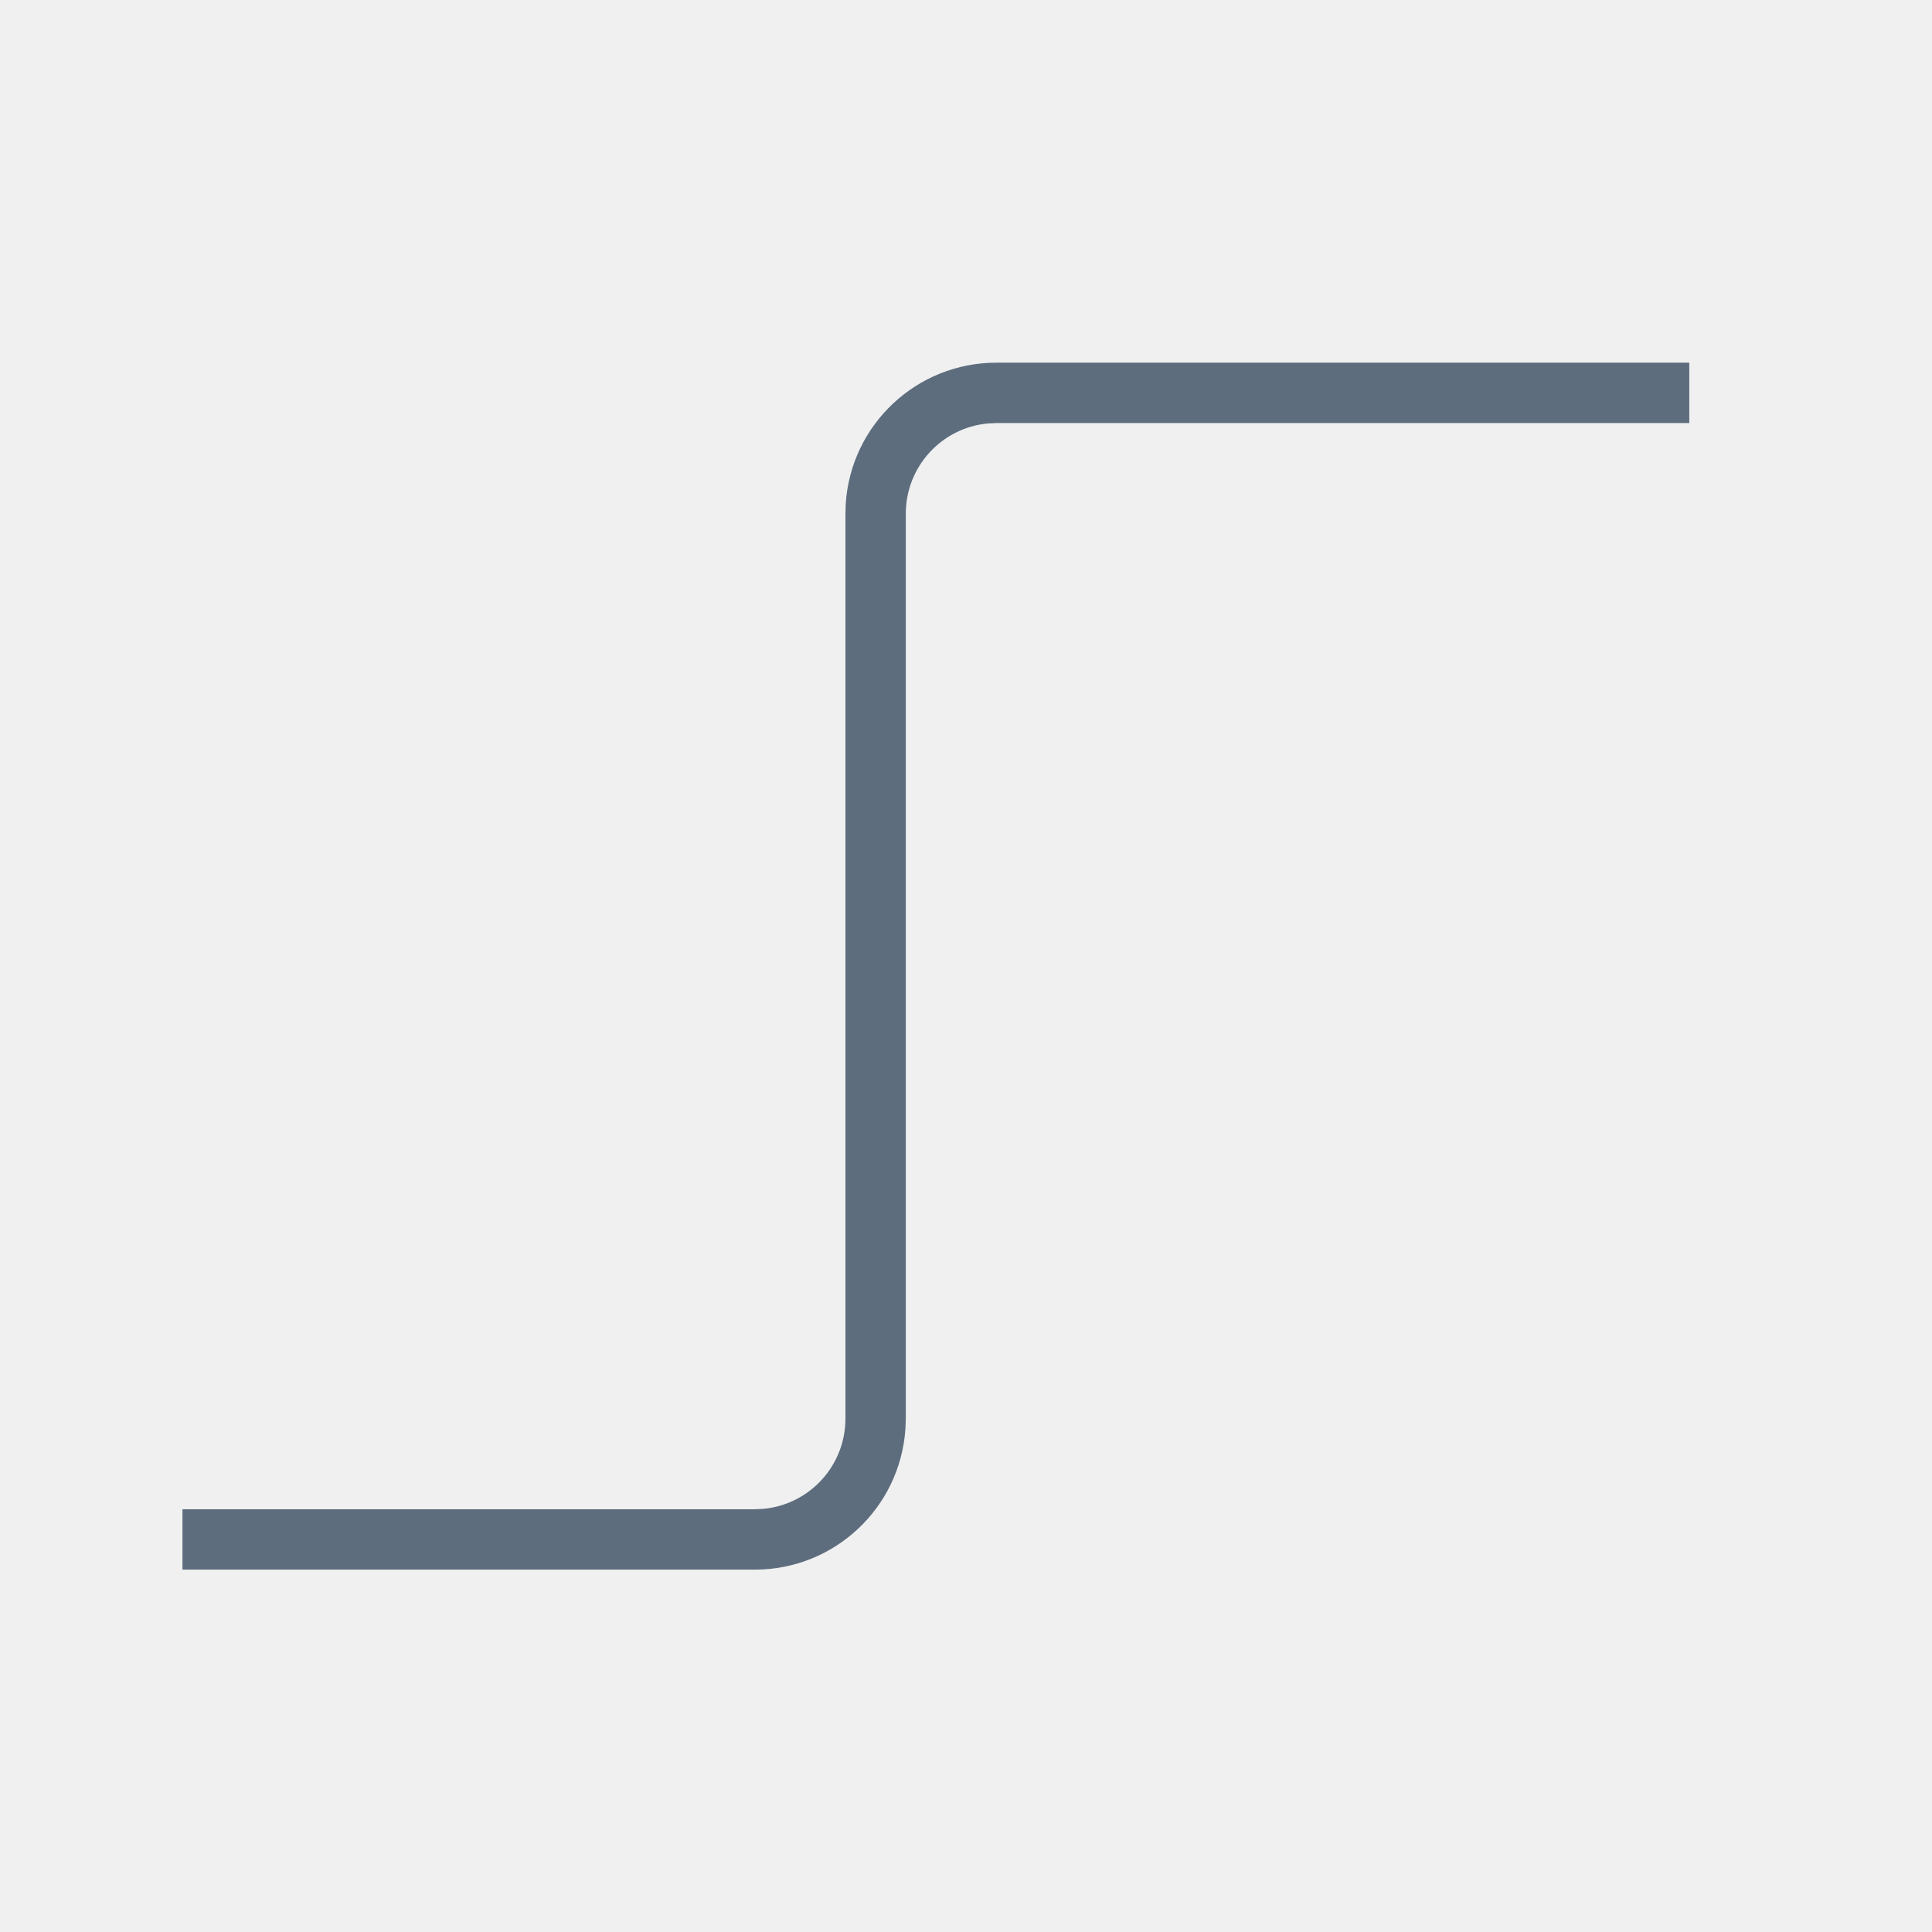
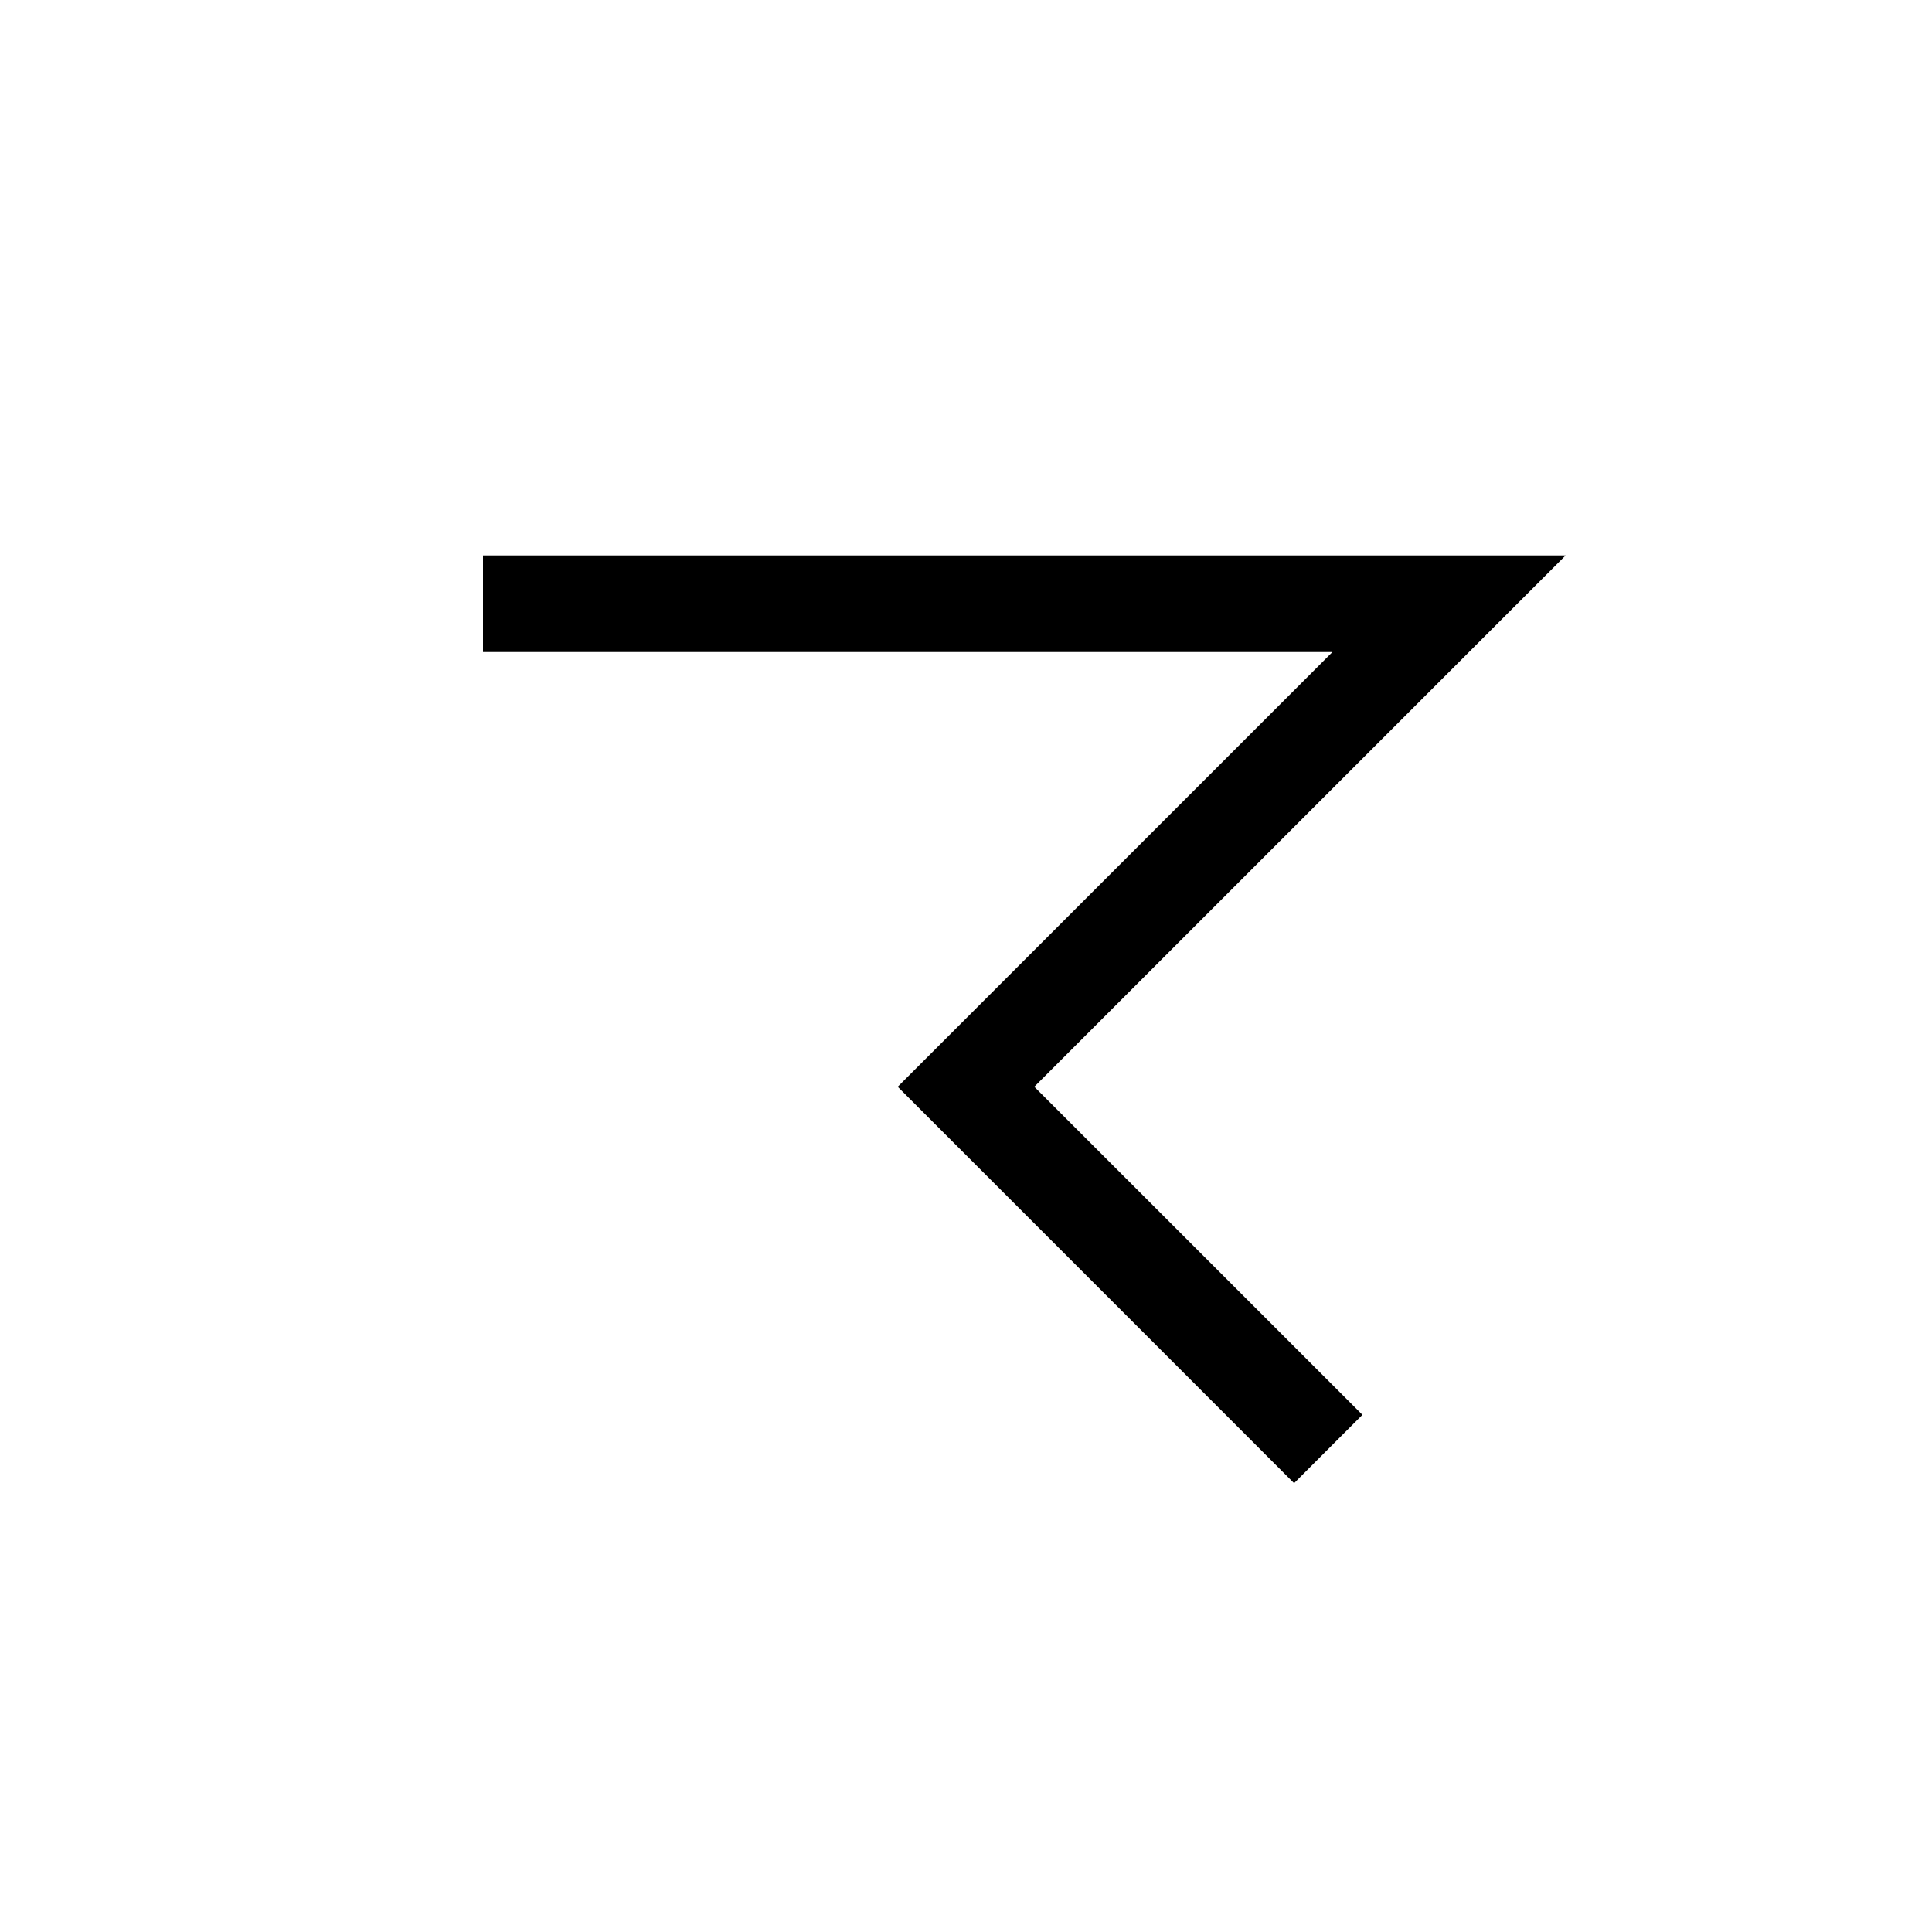
- <svg xmlns="http://www.w3.org/2000/svg" t="1698307782121" class="icon" viewBox="0 0 1024 1024" version="1.1" p-id="17214" width="200" height="200">
-   <path d="M400.096 831.936a80 80 0 0 0 79.808-74.752l0.192-5.248V272.256a48 48 0 0 1 43.36-47.808l4.64-0.224H895.36v-32H528.096a80 80 0 0 0-79.84 74.752l-0.16 5.248v479.712a48 48 0 0 1-43.392 47.776l-4.608 0.224H96.704v32h303.36z" fill="#5D6D7E" p-id="17215" />
+ <svg xmlns="http://www.w3.org/2000/svg" width="32" height="32" viewBox="0 0 32 32" fill="none">
+   <rect width="32" height="32" fill="white" />
+   <path fill-rule="evenodd" clip-rule="evenodd" d="M22.069 10.8H8V9.2H25.931L17.131 18L22.566 23.434L21.434 24.566L14.869 18L22.069 10.8Z" fill="black" />
</svg>
